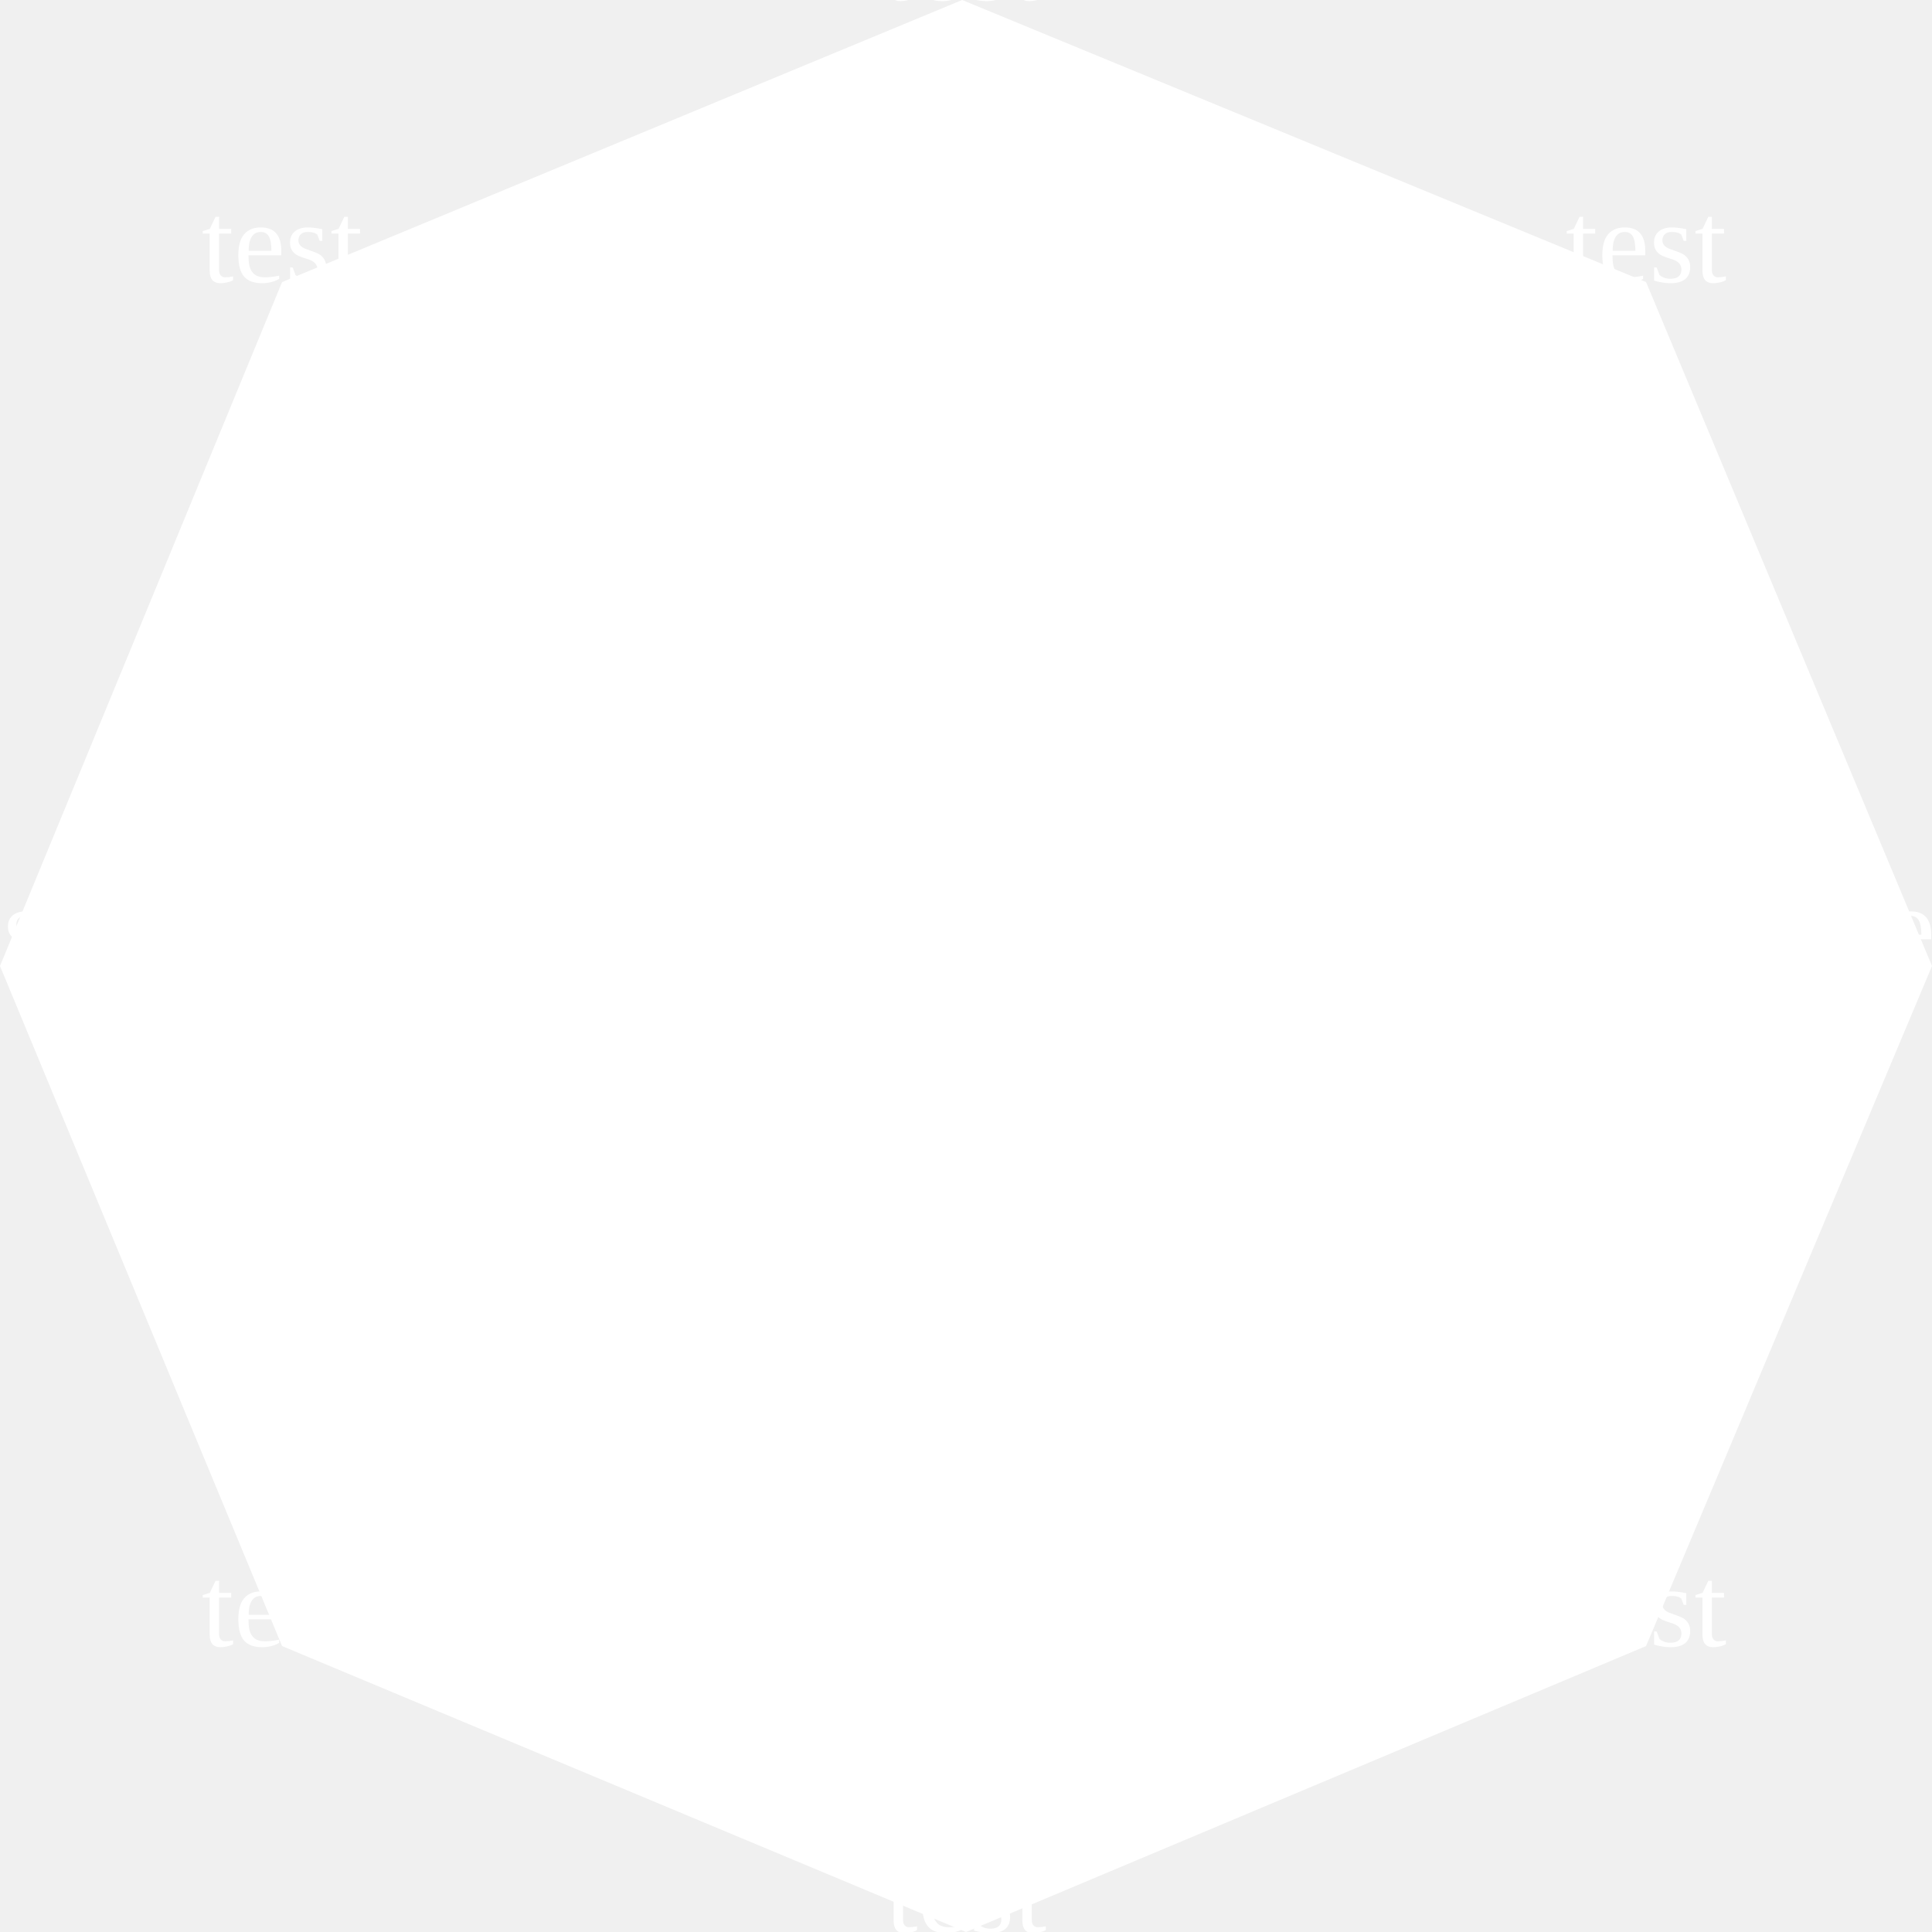
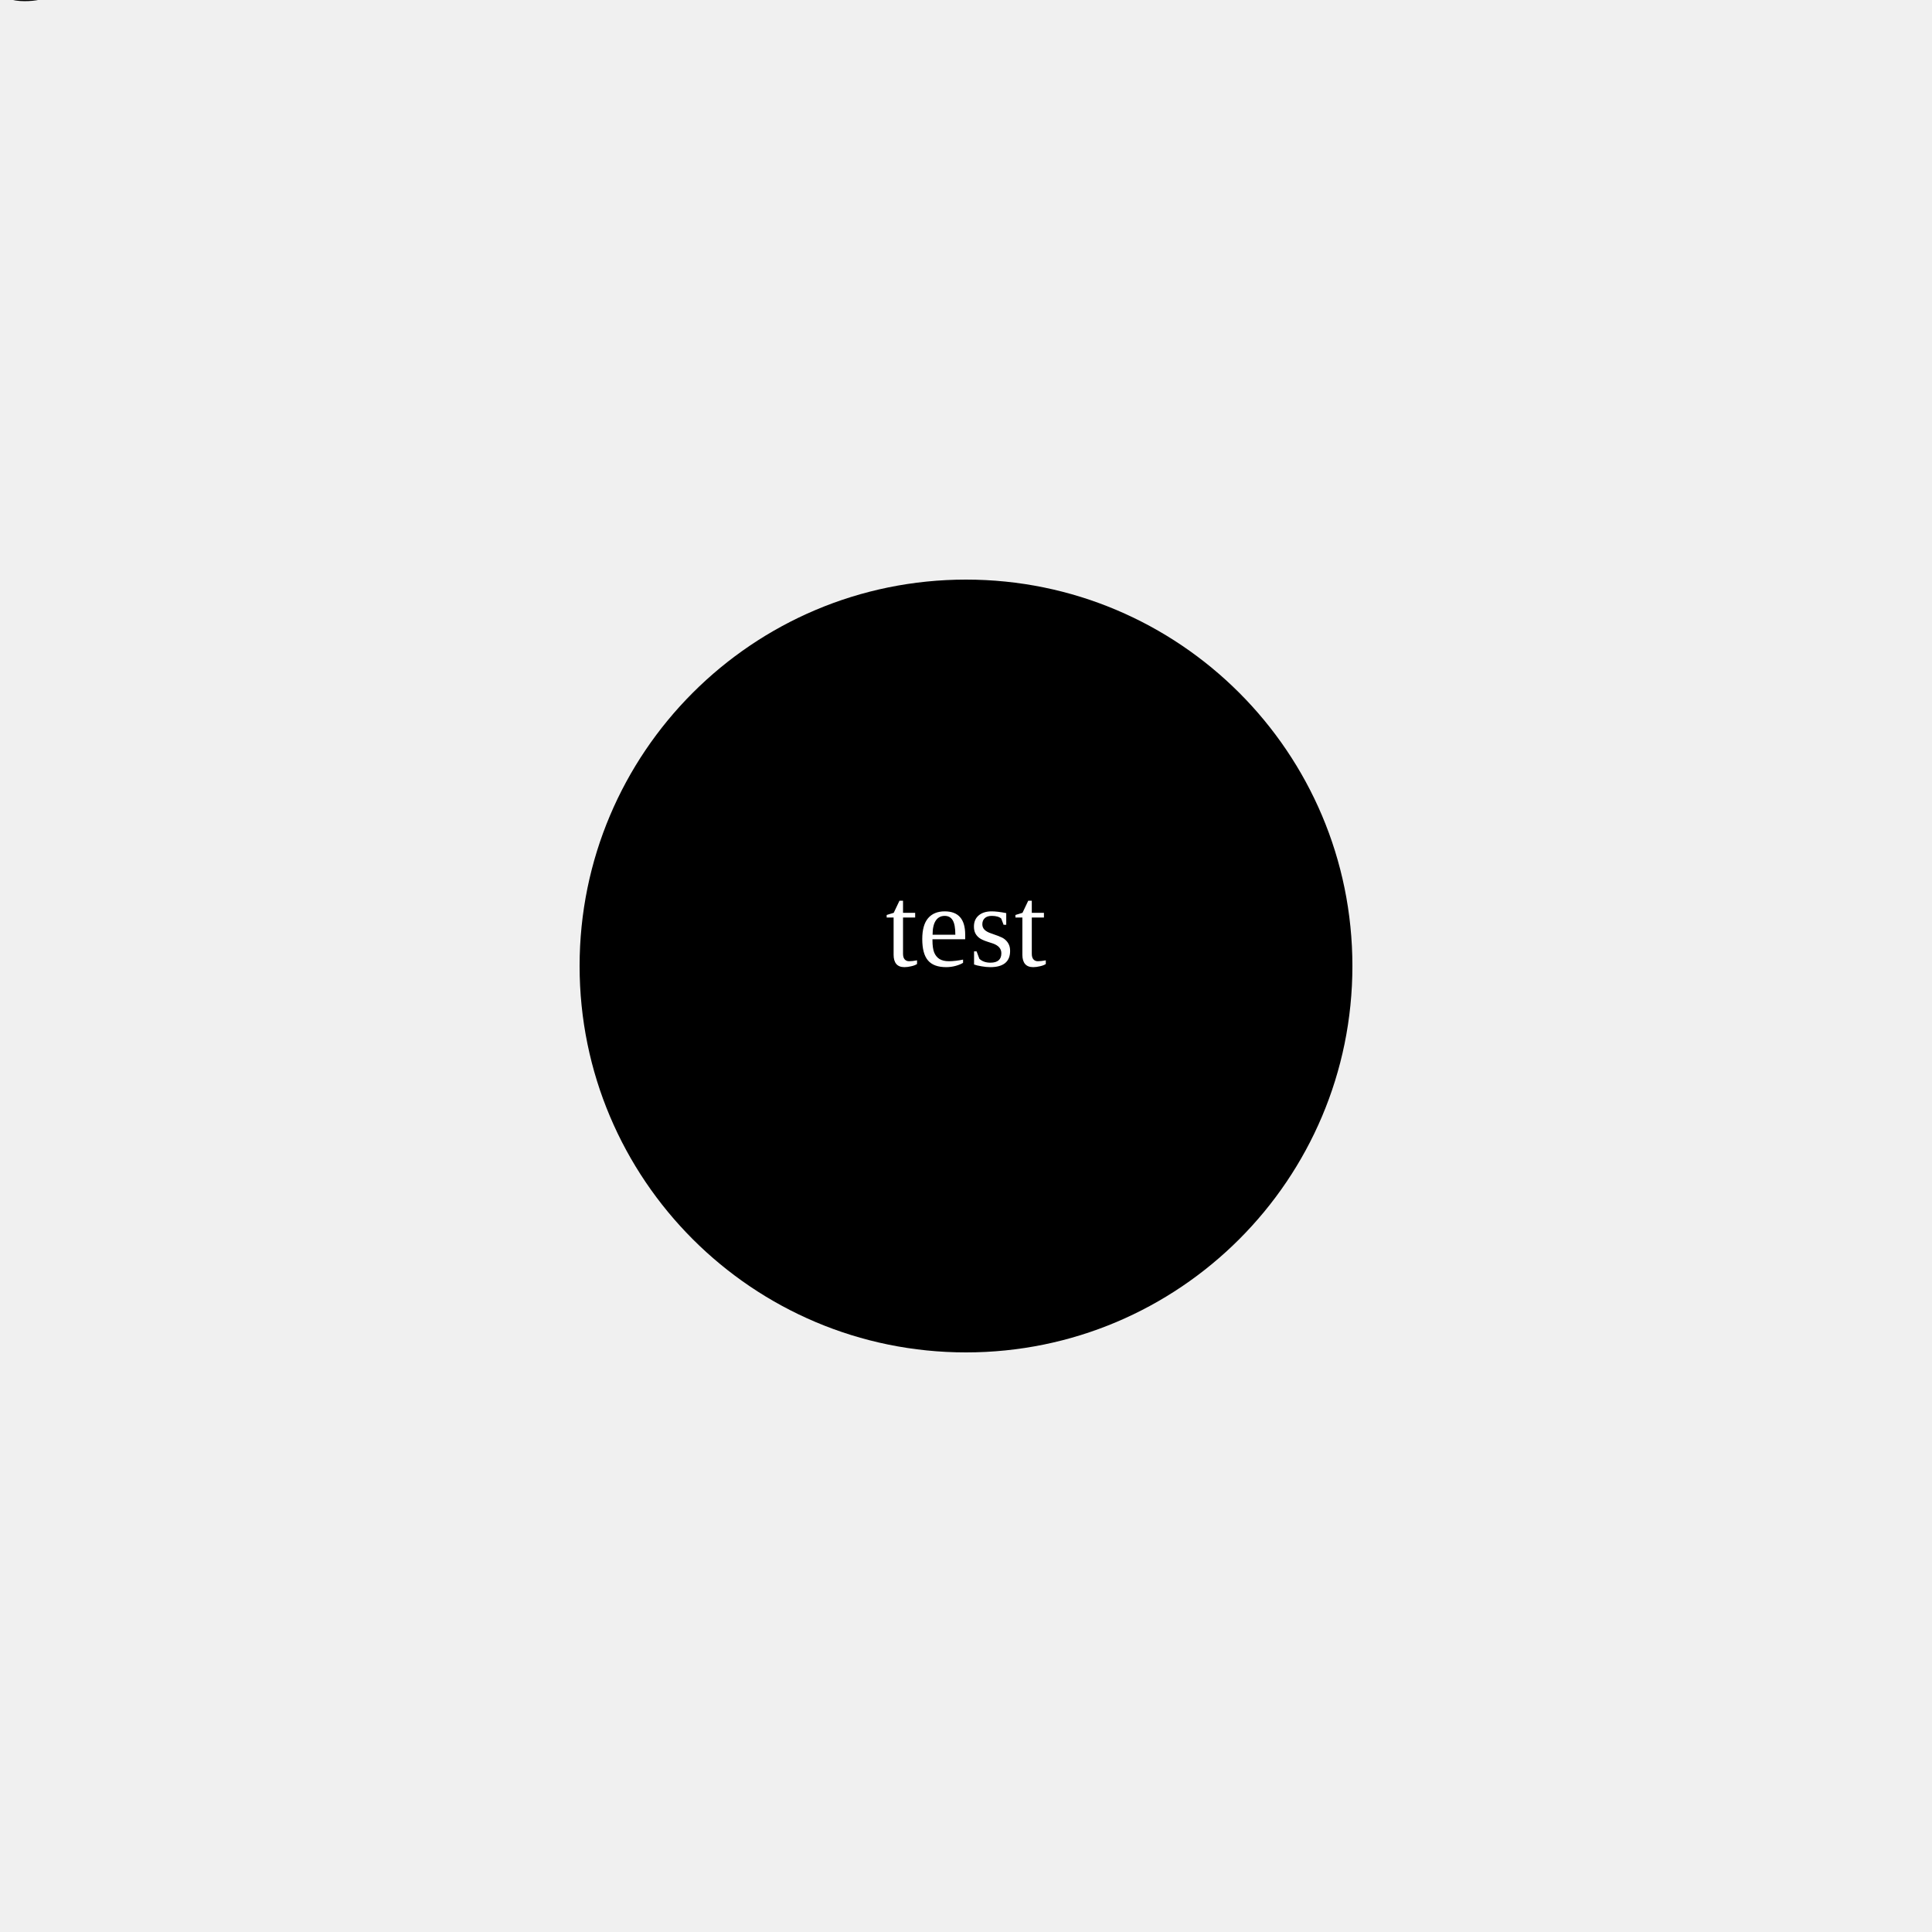
<svg xmlns="http://www.w3.org/2000/svg" width="500" height="500">
  <circle cx="250" cy="250" r="100" />
-   <polygon points="500,250 426,426 250,500 73,426 0,250 73,73 249,0 426,73" style="fill:white;" />
+   <polygon points="-249,-249 -426,-426 -500,-499 -426,-426 -250,-249 -73,-73 0,0 -72,-72" style="fill:white;" />
  <text x="250" y="250" style="text-anchor:middle;font-size:30px;fill:white">test</text>
-   <text x="500" y="250" style="text-anchor:middle;font-size:30px;fill:white">test</text>
-   <text x="426" y="426" style="text-anchor:middle;font-size:30px;fill:white">test</text>
-   <text x="250" y="500" style="text-anchor:middle;font-size:30px;fill:white">test</text>
-   <text x="73" y="426" style="text-anchor:middle;font-size:30px;fill:white">test</text>
-   <text x="0" y="250" style="text-anchor:middle;font-size:30px;fill:white">test</text>
-   <text x="73" y="73" style="text-anchor:middle;font-size:30px;fill:white">test</text>
-   <text x="249" y="0" style="text-anchor:middle;font-size:30px;fill:white">test</text>
-   <text x="426" y="73" style="text-anchor:middle;font-size:30px;fill:white">test</text>
+   <text x="-249" y="-249" style="text-anchor:middle;font-size:30px;fill:black">MHP</text>
+   <text x="-426" y="-426" style="text-anchor:middle;font-size:30px;fill:black">MMP</text>
+   <text x="-500" y="-499" style="text-anchor:middle;font-size:30px;fill:black">ATK</text>
+   <text x="-426" y="-426" style="text-anchor:middle;font-size:30px;fill:black">DEF</text>
+   <text x="-250" y="-249" style="text-anchor:middle;font-size:30px;fill:black">MAT</text>
+   <text x="-73" y="-73" style="text-anchor:middle;font-size:30px;fill:black">MDF</text>
+   <text x="0" y="0" style="text-anchor:middle;font-size:30px;fill:black">AGI</text>
+   <text x="-72" y="-72" style="text-anchor:middle;font-size:30px;fill:black">LUK</text>
</svg>
